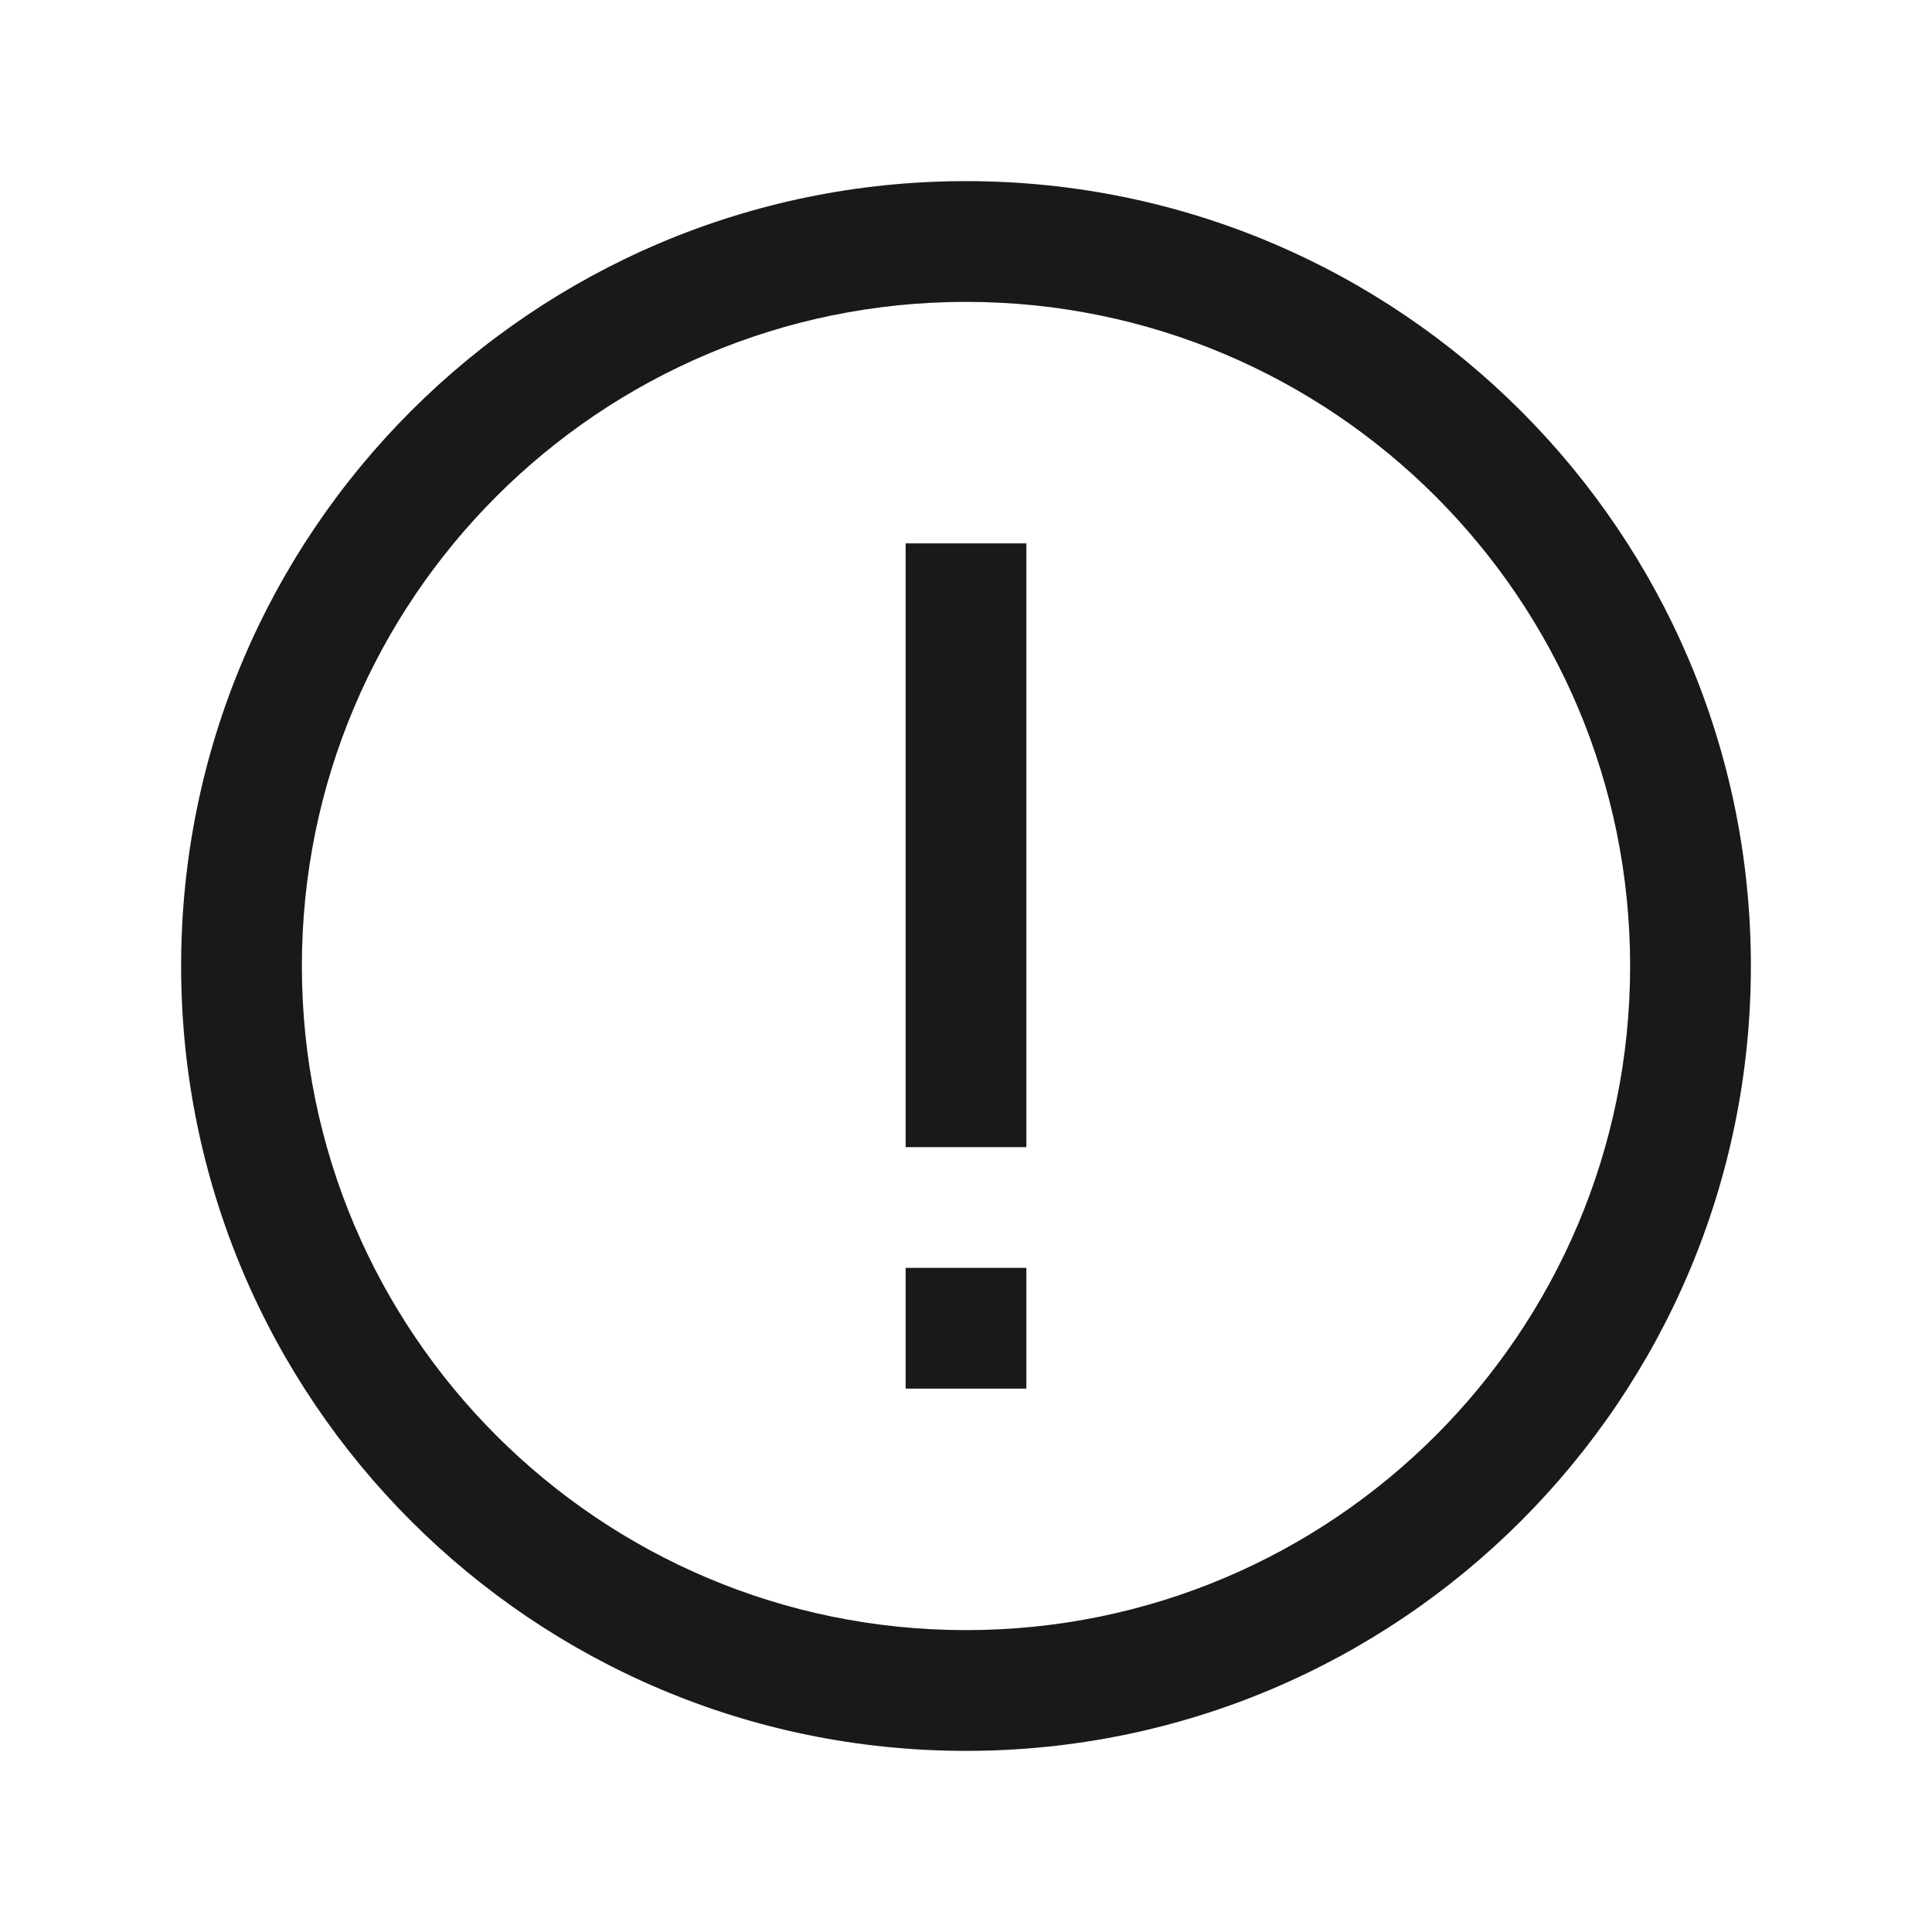
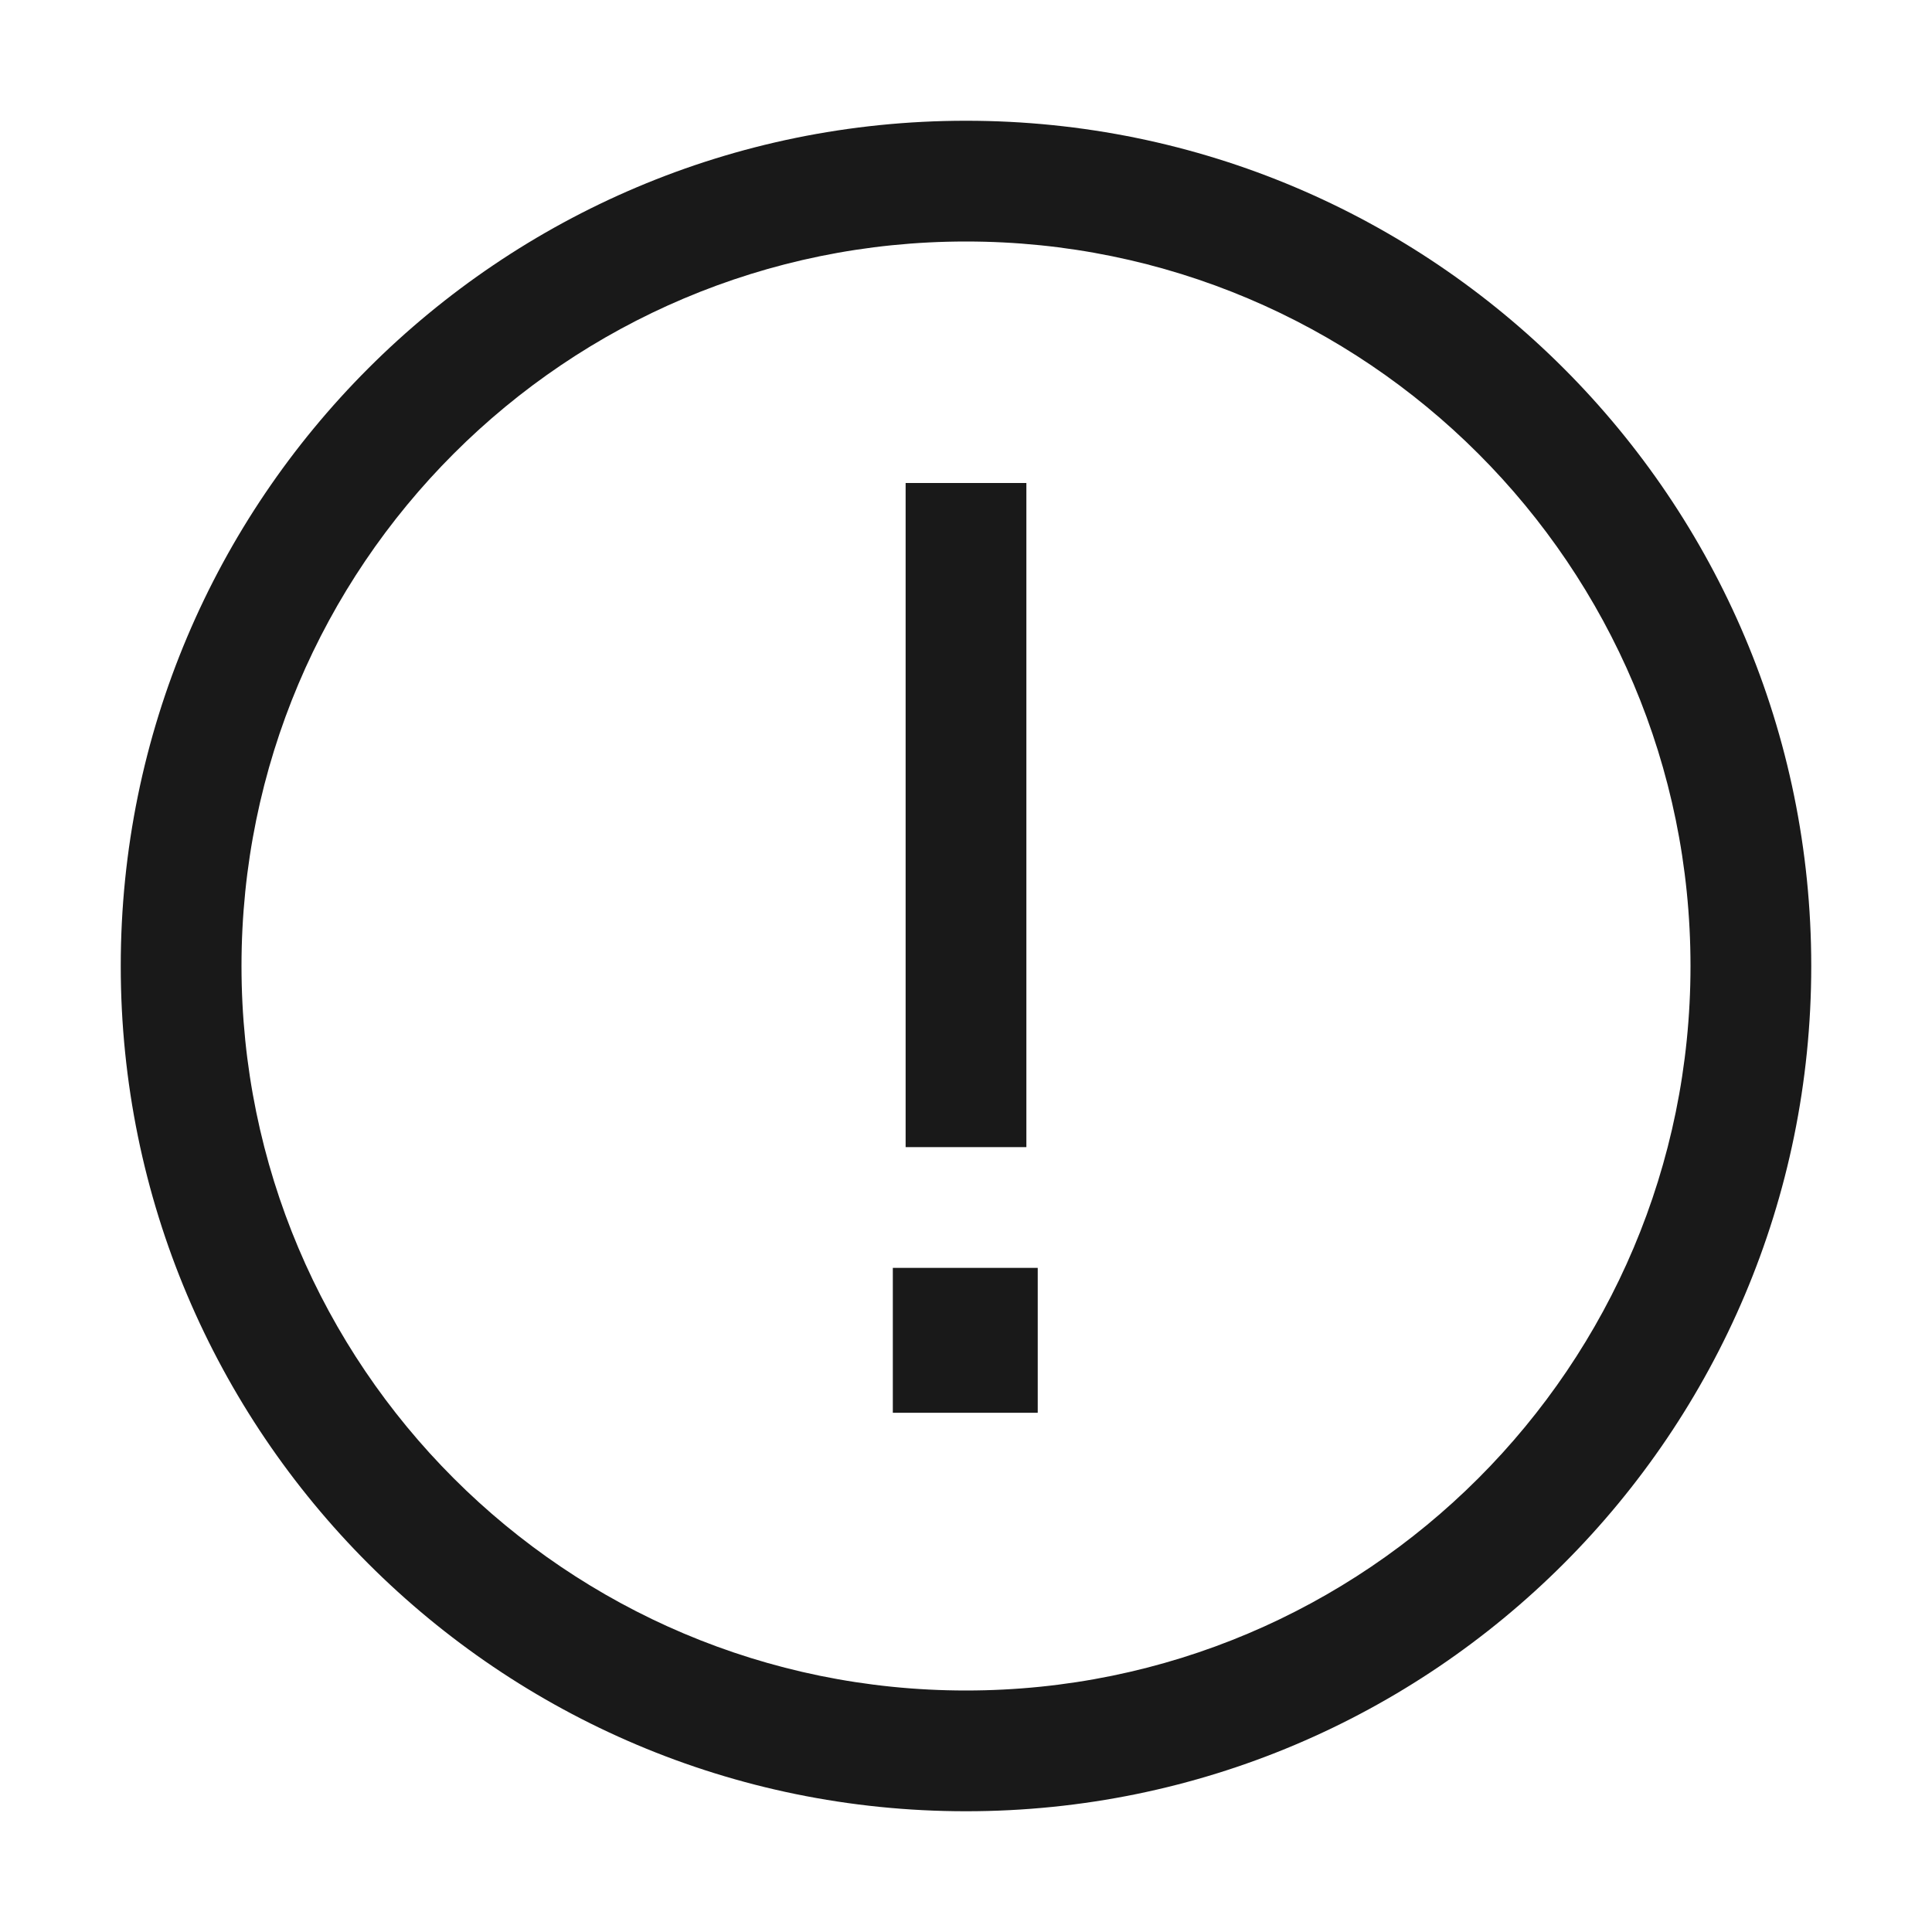
- <svg xmlns="http://www.w3.org/2000/svg" viewBox="0 0 1024 1024" version="1.1">
-   <path fill-opacity=".9" fill-rule="evenodd" d="M512 96C741.75 96 928 282.25 928 512 928 741.75 741.75 928 512 928 282.25 928 96 741.75 96 512 96 282.25 282.25 96 512 96ZM512 160C317.596 160 160 317.596 160 512 160 706.404 317.596 864 512 864 706.404 864 864 706.404 864 512 864 317.596 706.404 160 512 160ZM544 672L544 736 480 736 480 672 544 672ZM544 288L544 608 480 608 480 288 544 288Z" />
+ <svg xmlns="http://www.w3.org/2000/svg" width="16" height="16" viewBox="0 0 16 16" fill="none">
+   <path d="M8.5 4V9.5H7.5V4H8.5Z" fill="black" fill-opacity="0.9" />
+   <path d="M8.594 10.5H7.394V11.7H8.594V10.5Z" fill="black" fill-opacity="0.9" />
+   <path fill-rule="evenodd" clip-rule="evenodd" d="M15 8C15 4.134 11.866 1 8 1C4.134 1 1 4.134 1 8C1 11.866 4.134 15 8 15C11.866 15 15 11.866 15 8ZM14 8C14 4.686 11.314 2 8 2C4.686 2 2 4.686 2 8C2 11.314 4.686 14 8 14C11.314 14 14 11.314 14 8Z" fill="black" fill-opacity="0.9" />
</svg>
